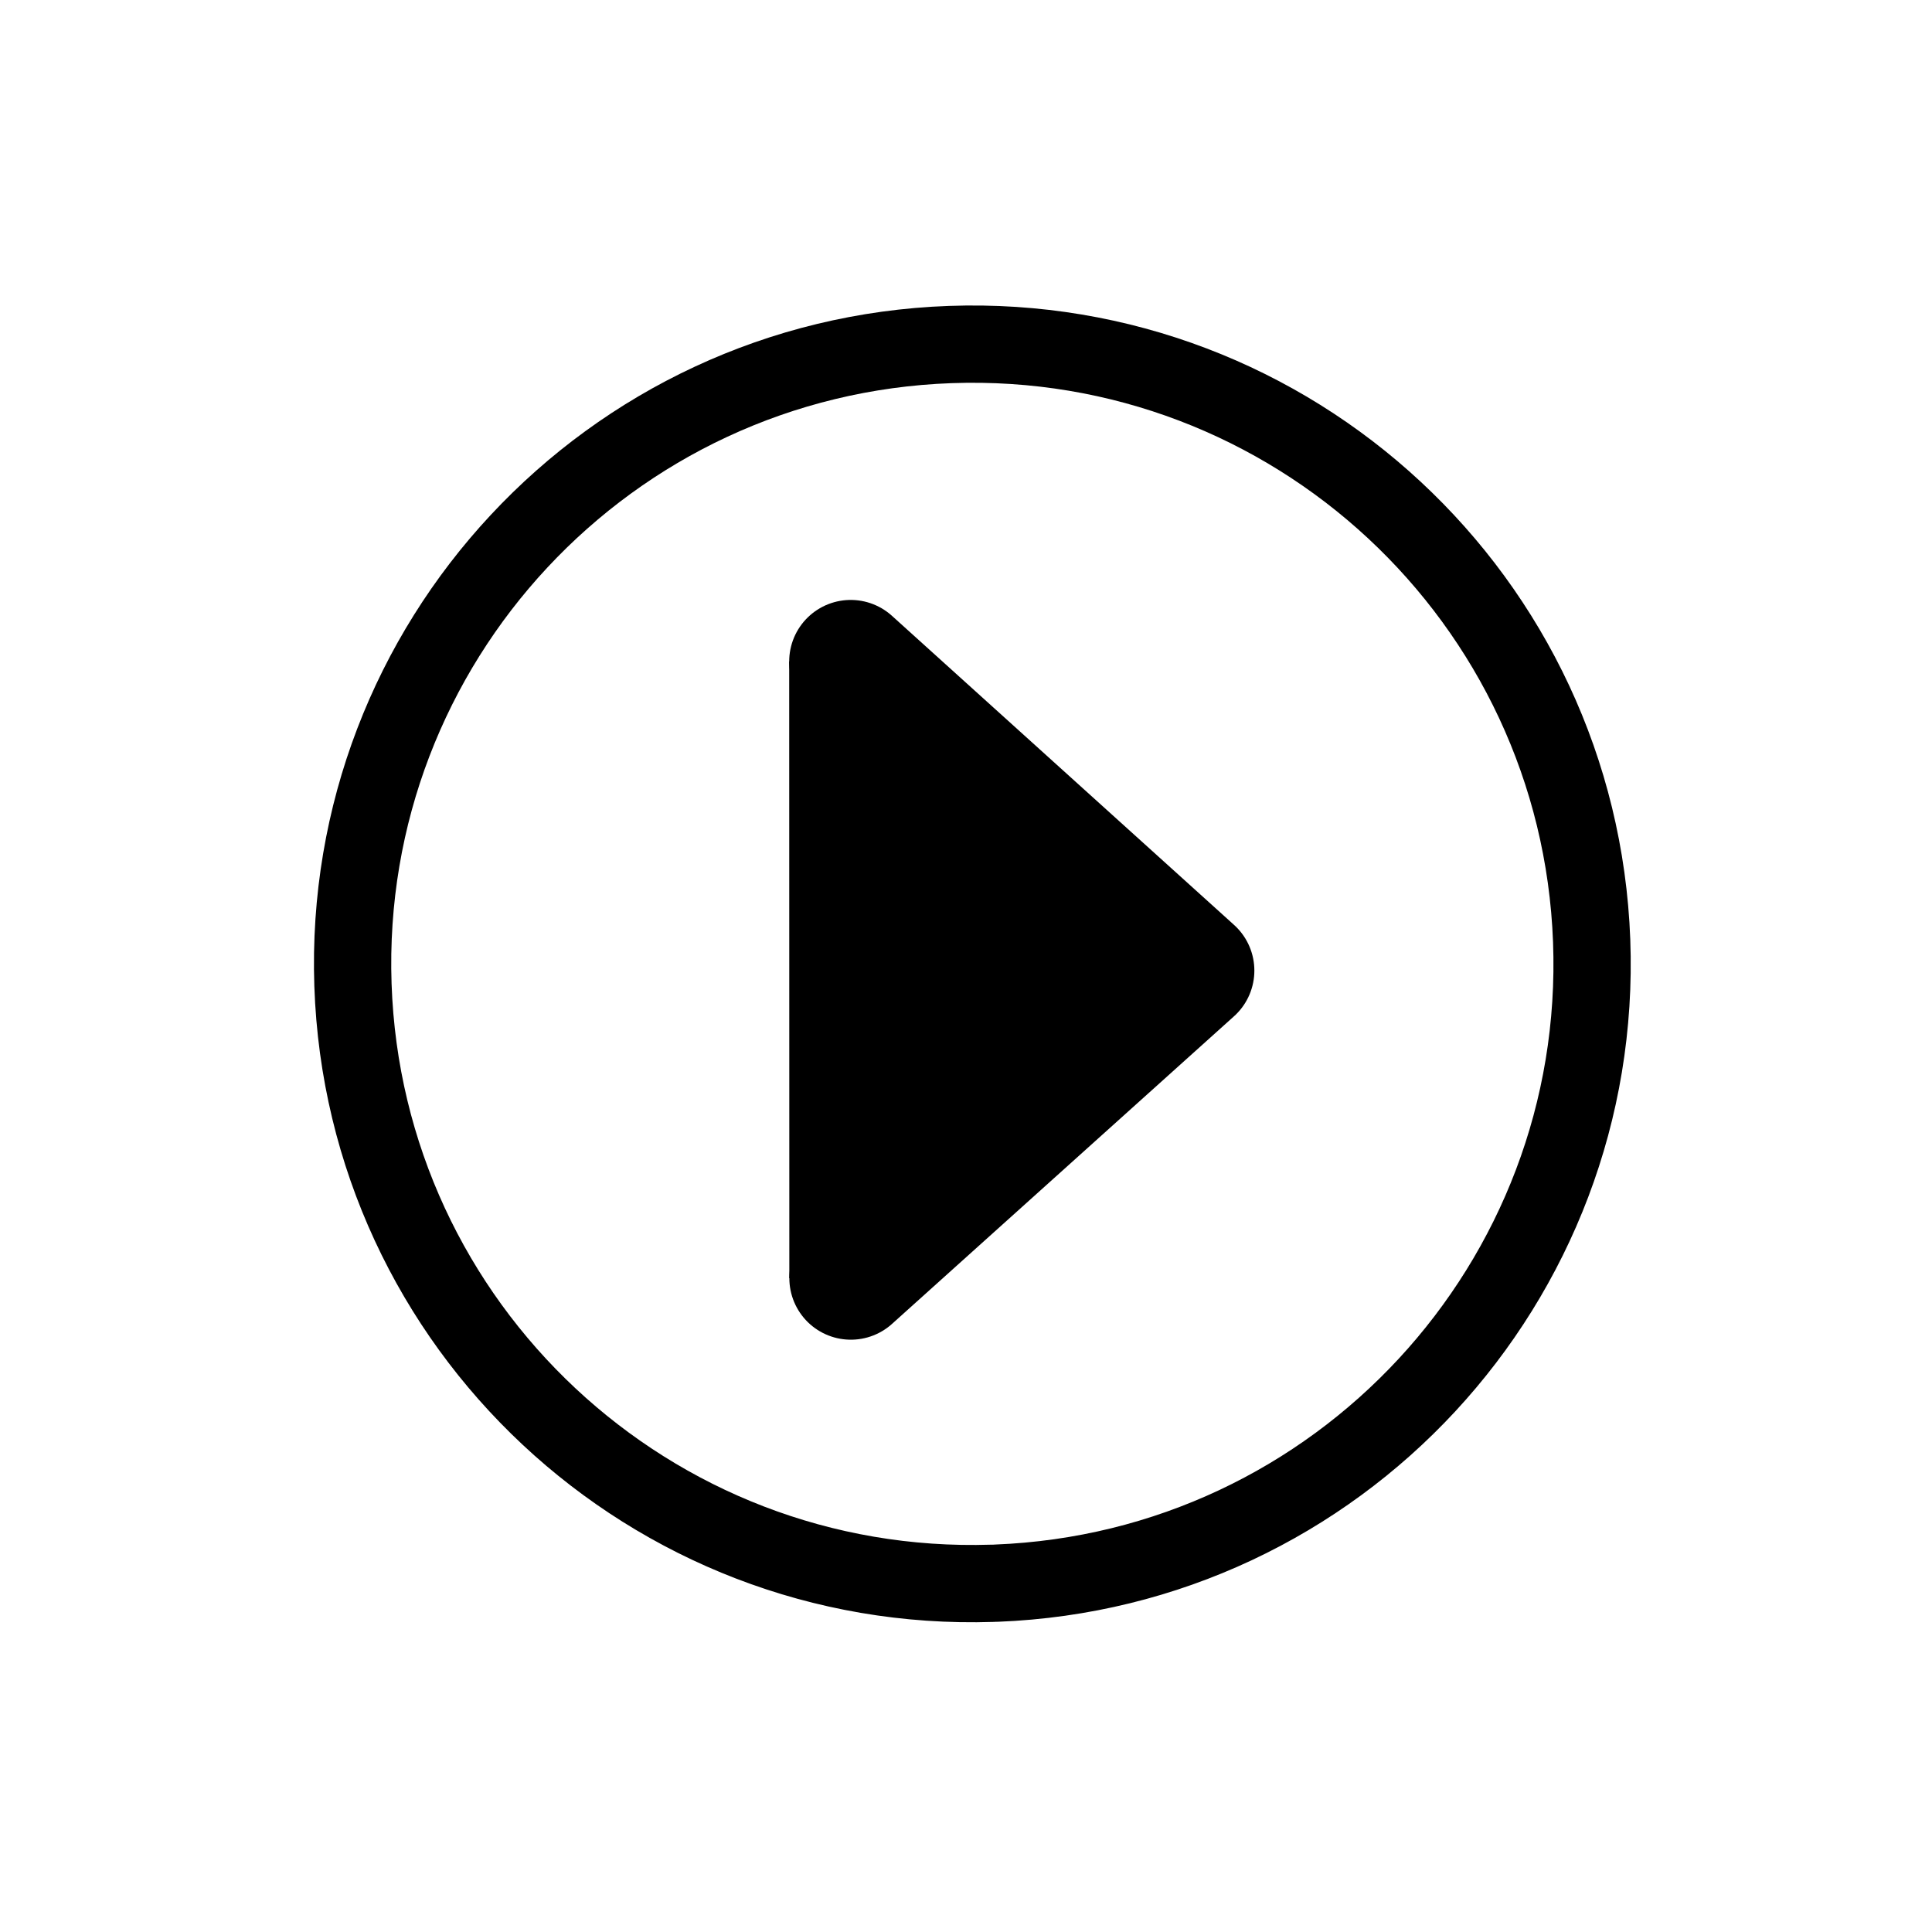
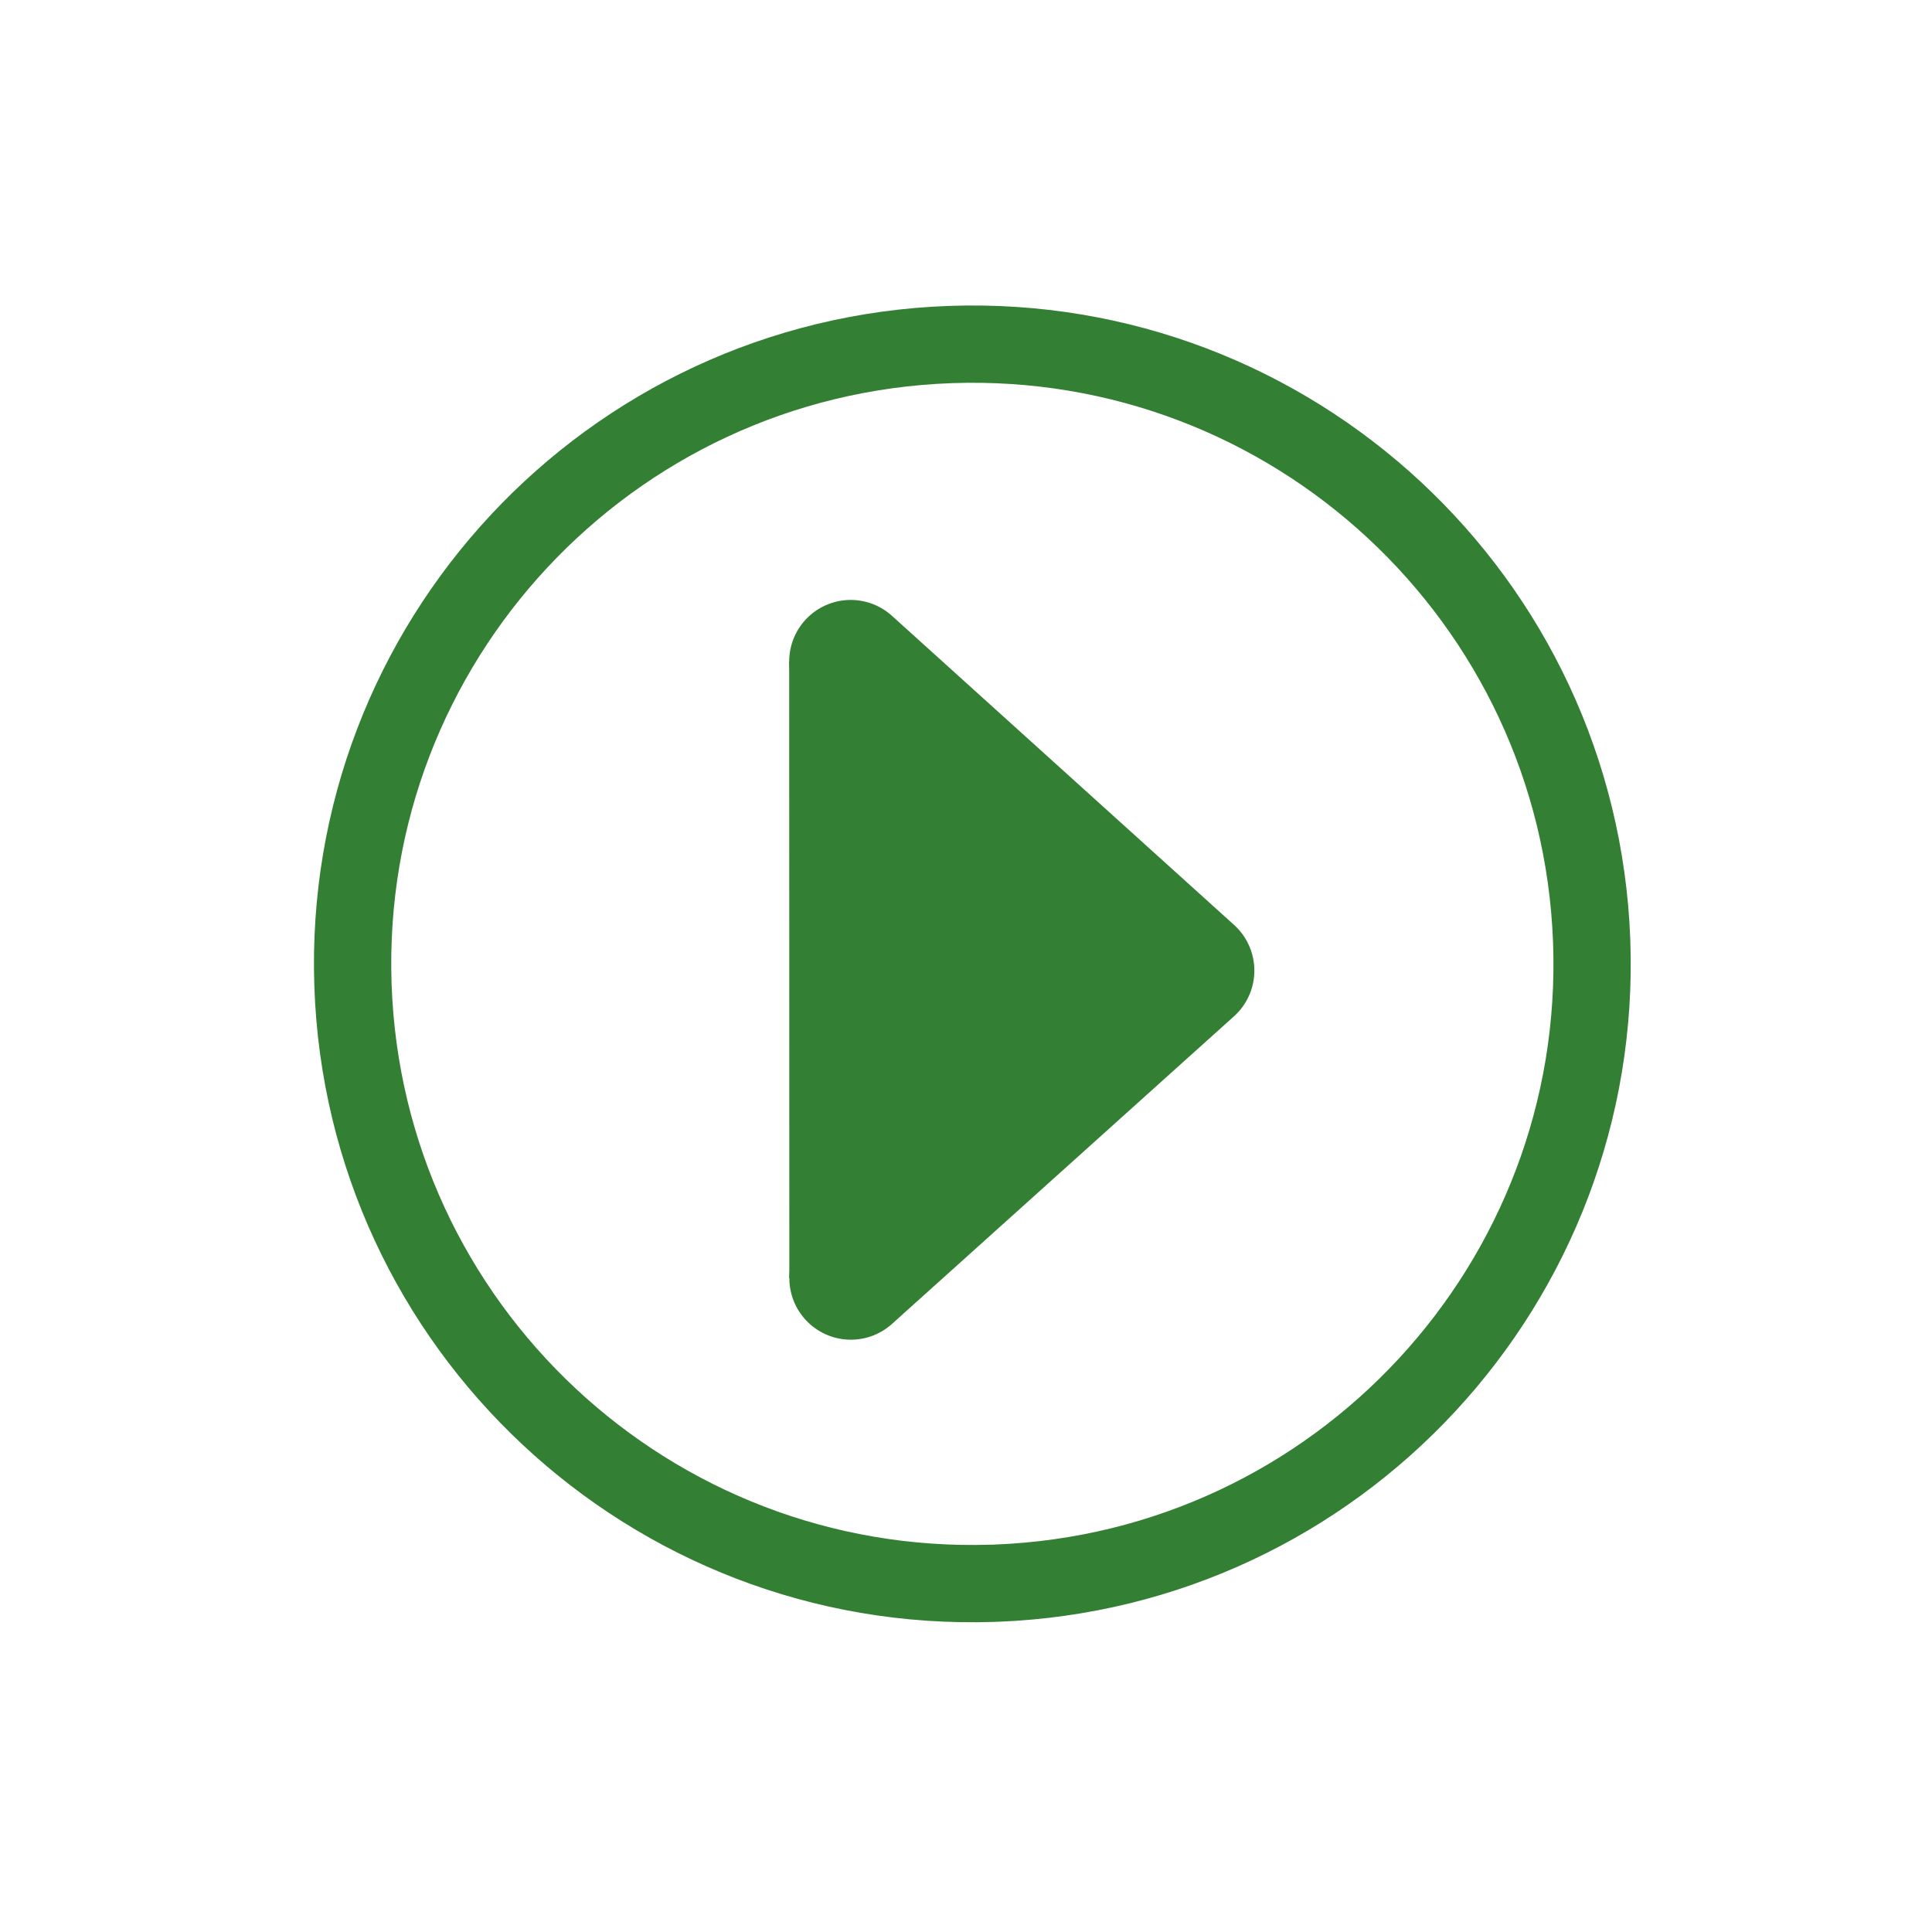
<svg xmlns="http://www.w3.org/2000/svg" width="100mm" height="100mm" viewBox="0 0 100 100" version="1.1" id="svg5">
  <defs id="defs2">
    <marker style="overflow:visible" id="Arrow1Lstart" refX="0.0" refY="0.0" orient="auto">
      <path transform="scale(0.8) translate(12.5,0)" style="fill-rule:evenodd;fill:context-stroke;stroke:context-stroke;stroke-width:1.0pt" d="M 0.0,0.0 L 5.0,-5.0 L -12.5,0.0 L 5.0,5.0 L 0.0,0.0 z " id="path5386" />
    </marker>
  </defs>
  <g id="layer1">
-     <path style="fill:none;stroke:#000000;stroke-width:4;stroke-linecap:round;stroke-linejoin:round;stroke-miterlimit:4;stroke-dasharray:none;stroke-opacity:1;paint-order:markers fill stroke" id="path945" d="M 51.368,81.951 A 32.078,32.078 0 0 1 18.269,50.983 32.078,32.078 0 0 1 49.183,17.833 32.078,32.078 0 0 1 82.384,48.692 32.078,32.078 0 0 1 51.58,81.944" />
-     <path style="fill:#000000;fill-opacity:1;stroke:#000000;stroke-width:6.367;stroke-linecap:round;stroke-linejoin:round;stroke-miterlimit:4;stroke-dasharray:none;stroke-opacity:1" d="M 44.04,66.159 61.742,50.237 44.032,34.236" id="path2082" />
-     <path style="fill:none;stroke:#000000;stroke-width:6.367;stroke-linecap:butt;stroke-linejoin:round;stroke-miterlimit:4;stroke-dasharray:none;stroke-opacity:1" d="m 44.032,34.236 c 0.007,31.923 0.007,31.923 0.007,31.923" id="path1251" />
+     <path style="fill:none;stroke:#337f33;stroke-width:4;stroke-linecap:round;stroke-linejoin:round;stroke-miterlimit:4;stroke-dasharray:none;stroke-opacity:1;paint-order:markers fill stroke" id="path945" d="M 51.368,81.951 A 32.078,32.078 0 0 1 18.269,50.983 32.078,32.078 0 0 1 49.183,17.833 32.078,32.078 0 0 1 82.384,48.692 32.078,32.078 0 0 1 51.58,81.944" />
+     <path style="fill:#337f33;fill-opacity:1;stroke:#337f33;stroke-width:6.367;stroke-linecap:round;stroke-linejoin:round;stroke-miterlimit:4;stroke-dasharray:none;stroke-opacity:1" d="M 44.04,66.159 61.742,50.237 44.032,34.236" id="path2082" />
+     <path style="fill:none;stroke:#337f33;stroke-width:6.367;stroke-linecap:butt;stroke-linejoin:round;stroke-miterlimit:4;stroke-dasharray:none;stroke-opacity:1" d="m 44.032,34.236 c 0.007,31.923 0.007,31.923 0.007,31.923" id="path1251" />
  </g>
</svg>
